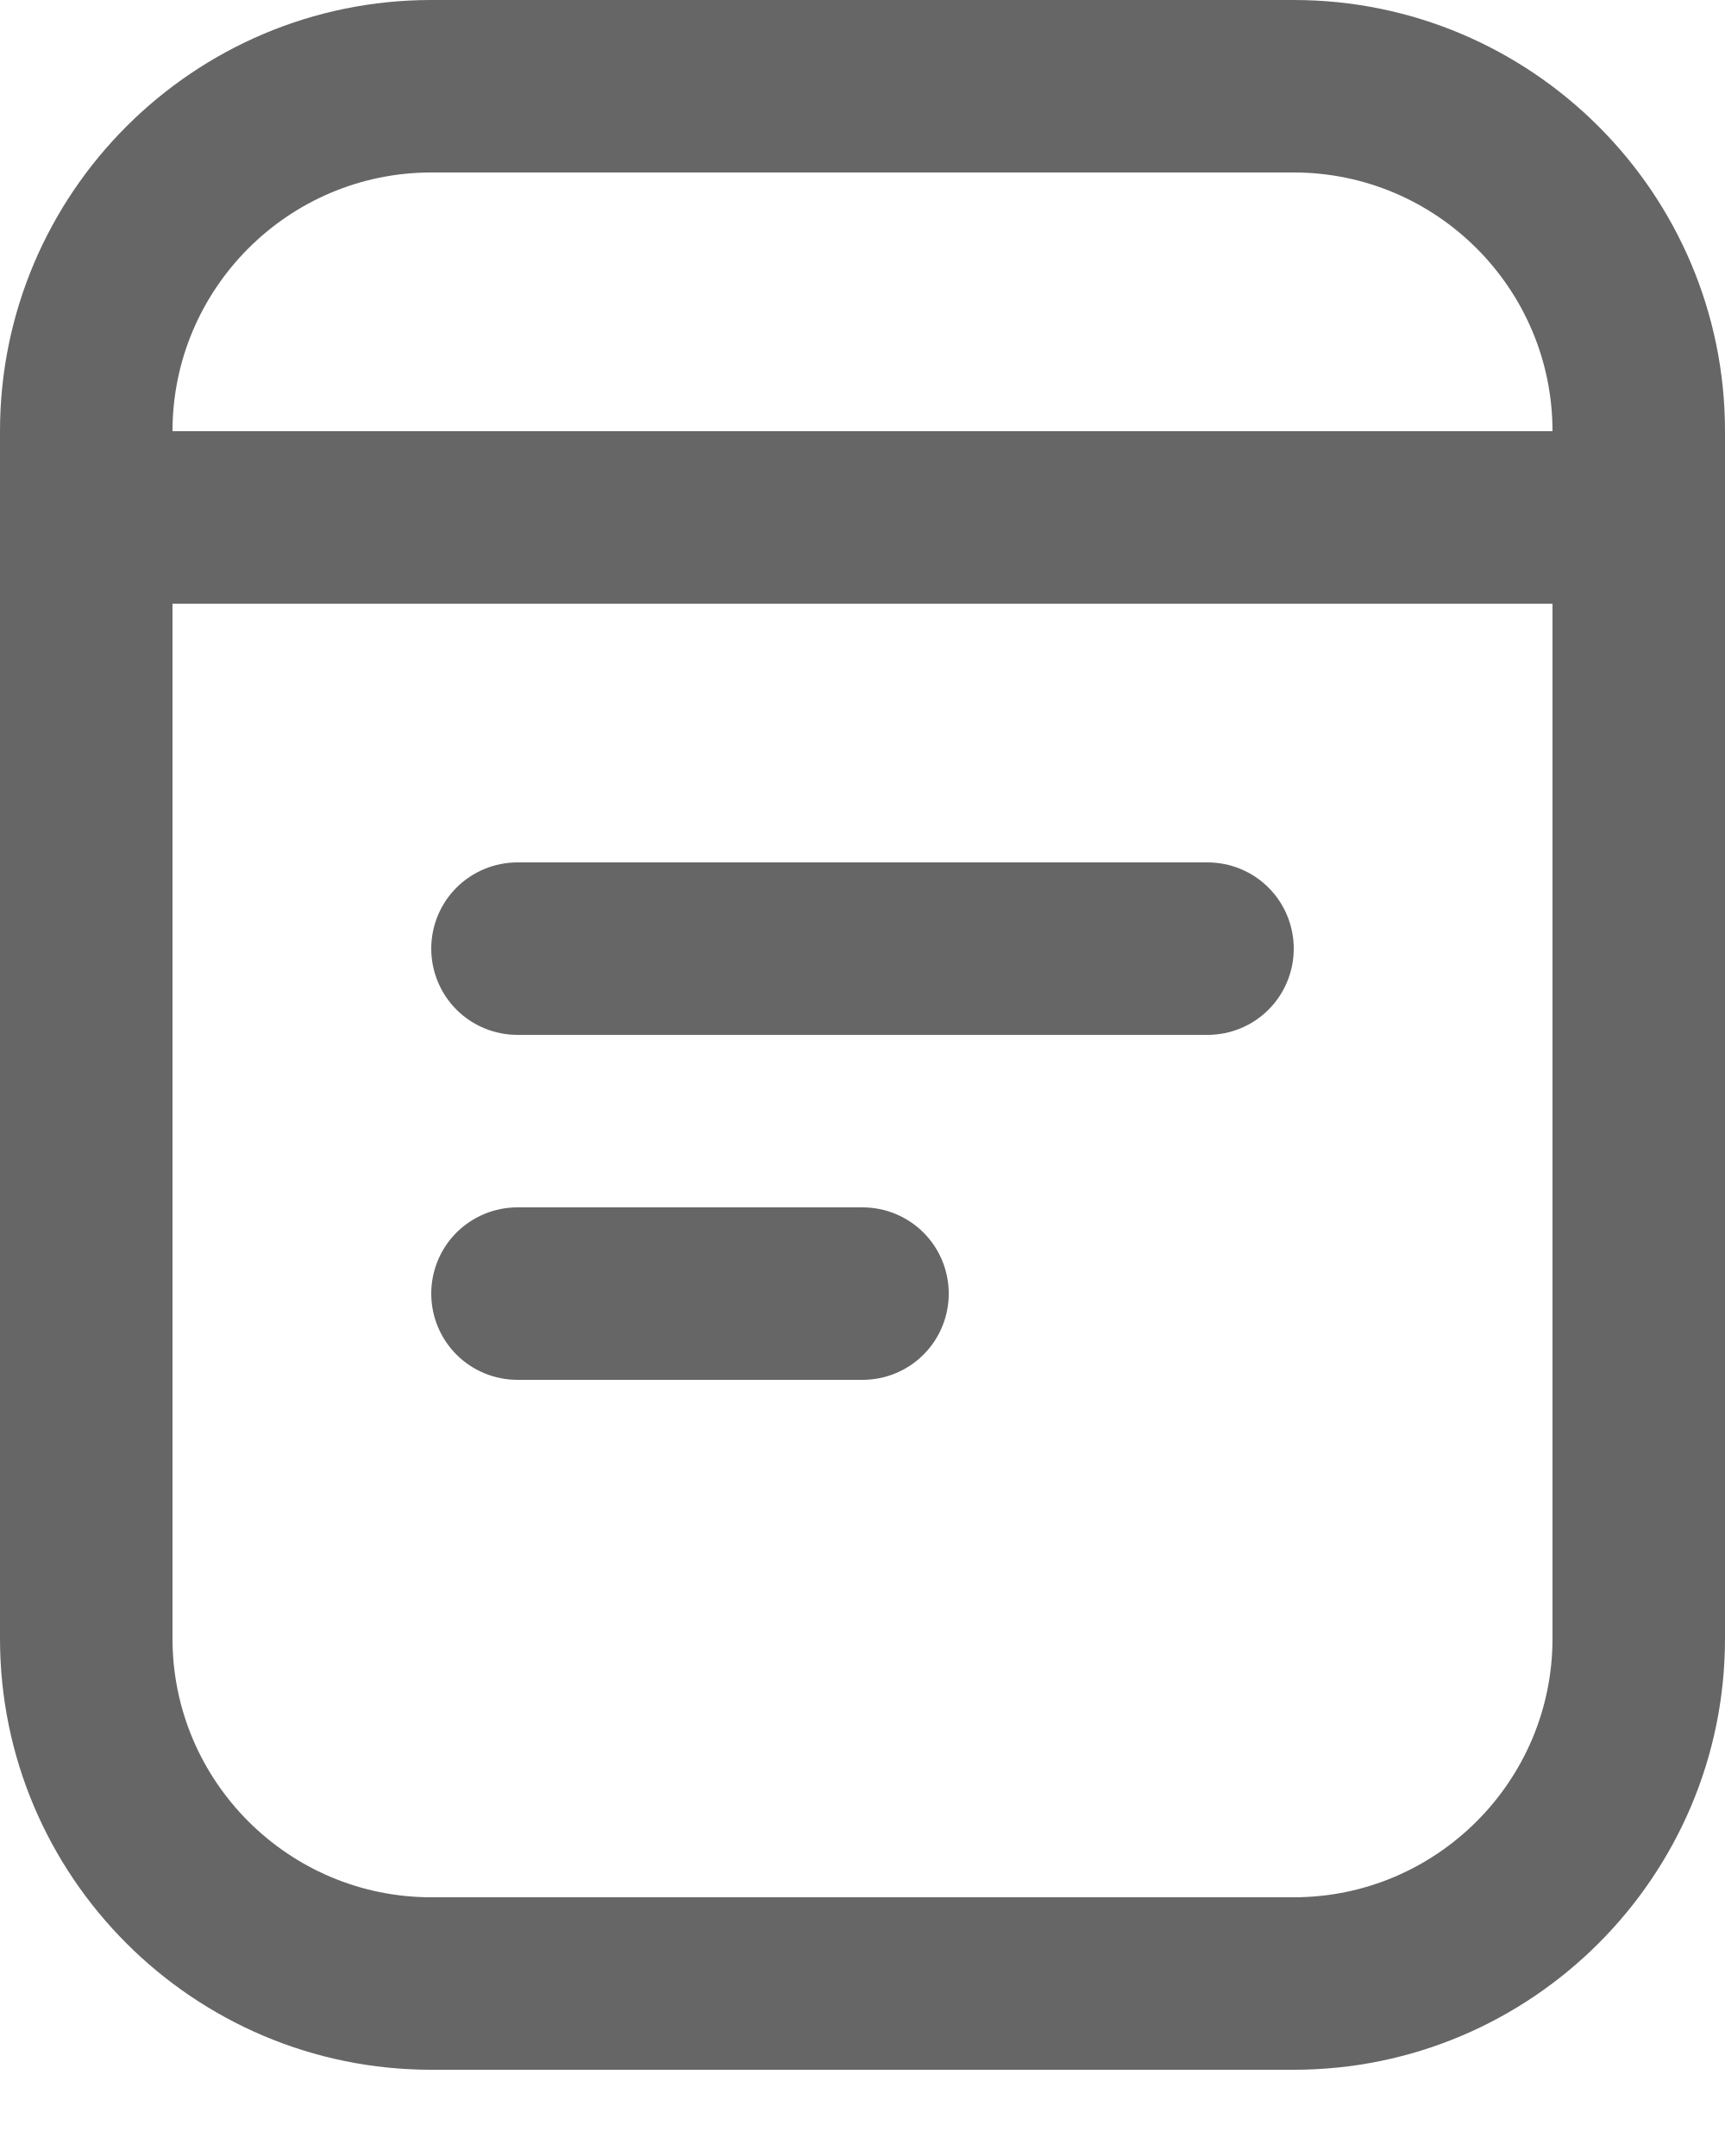
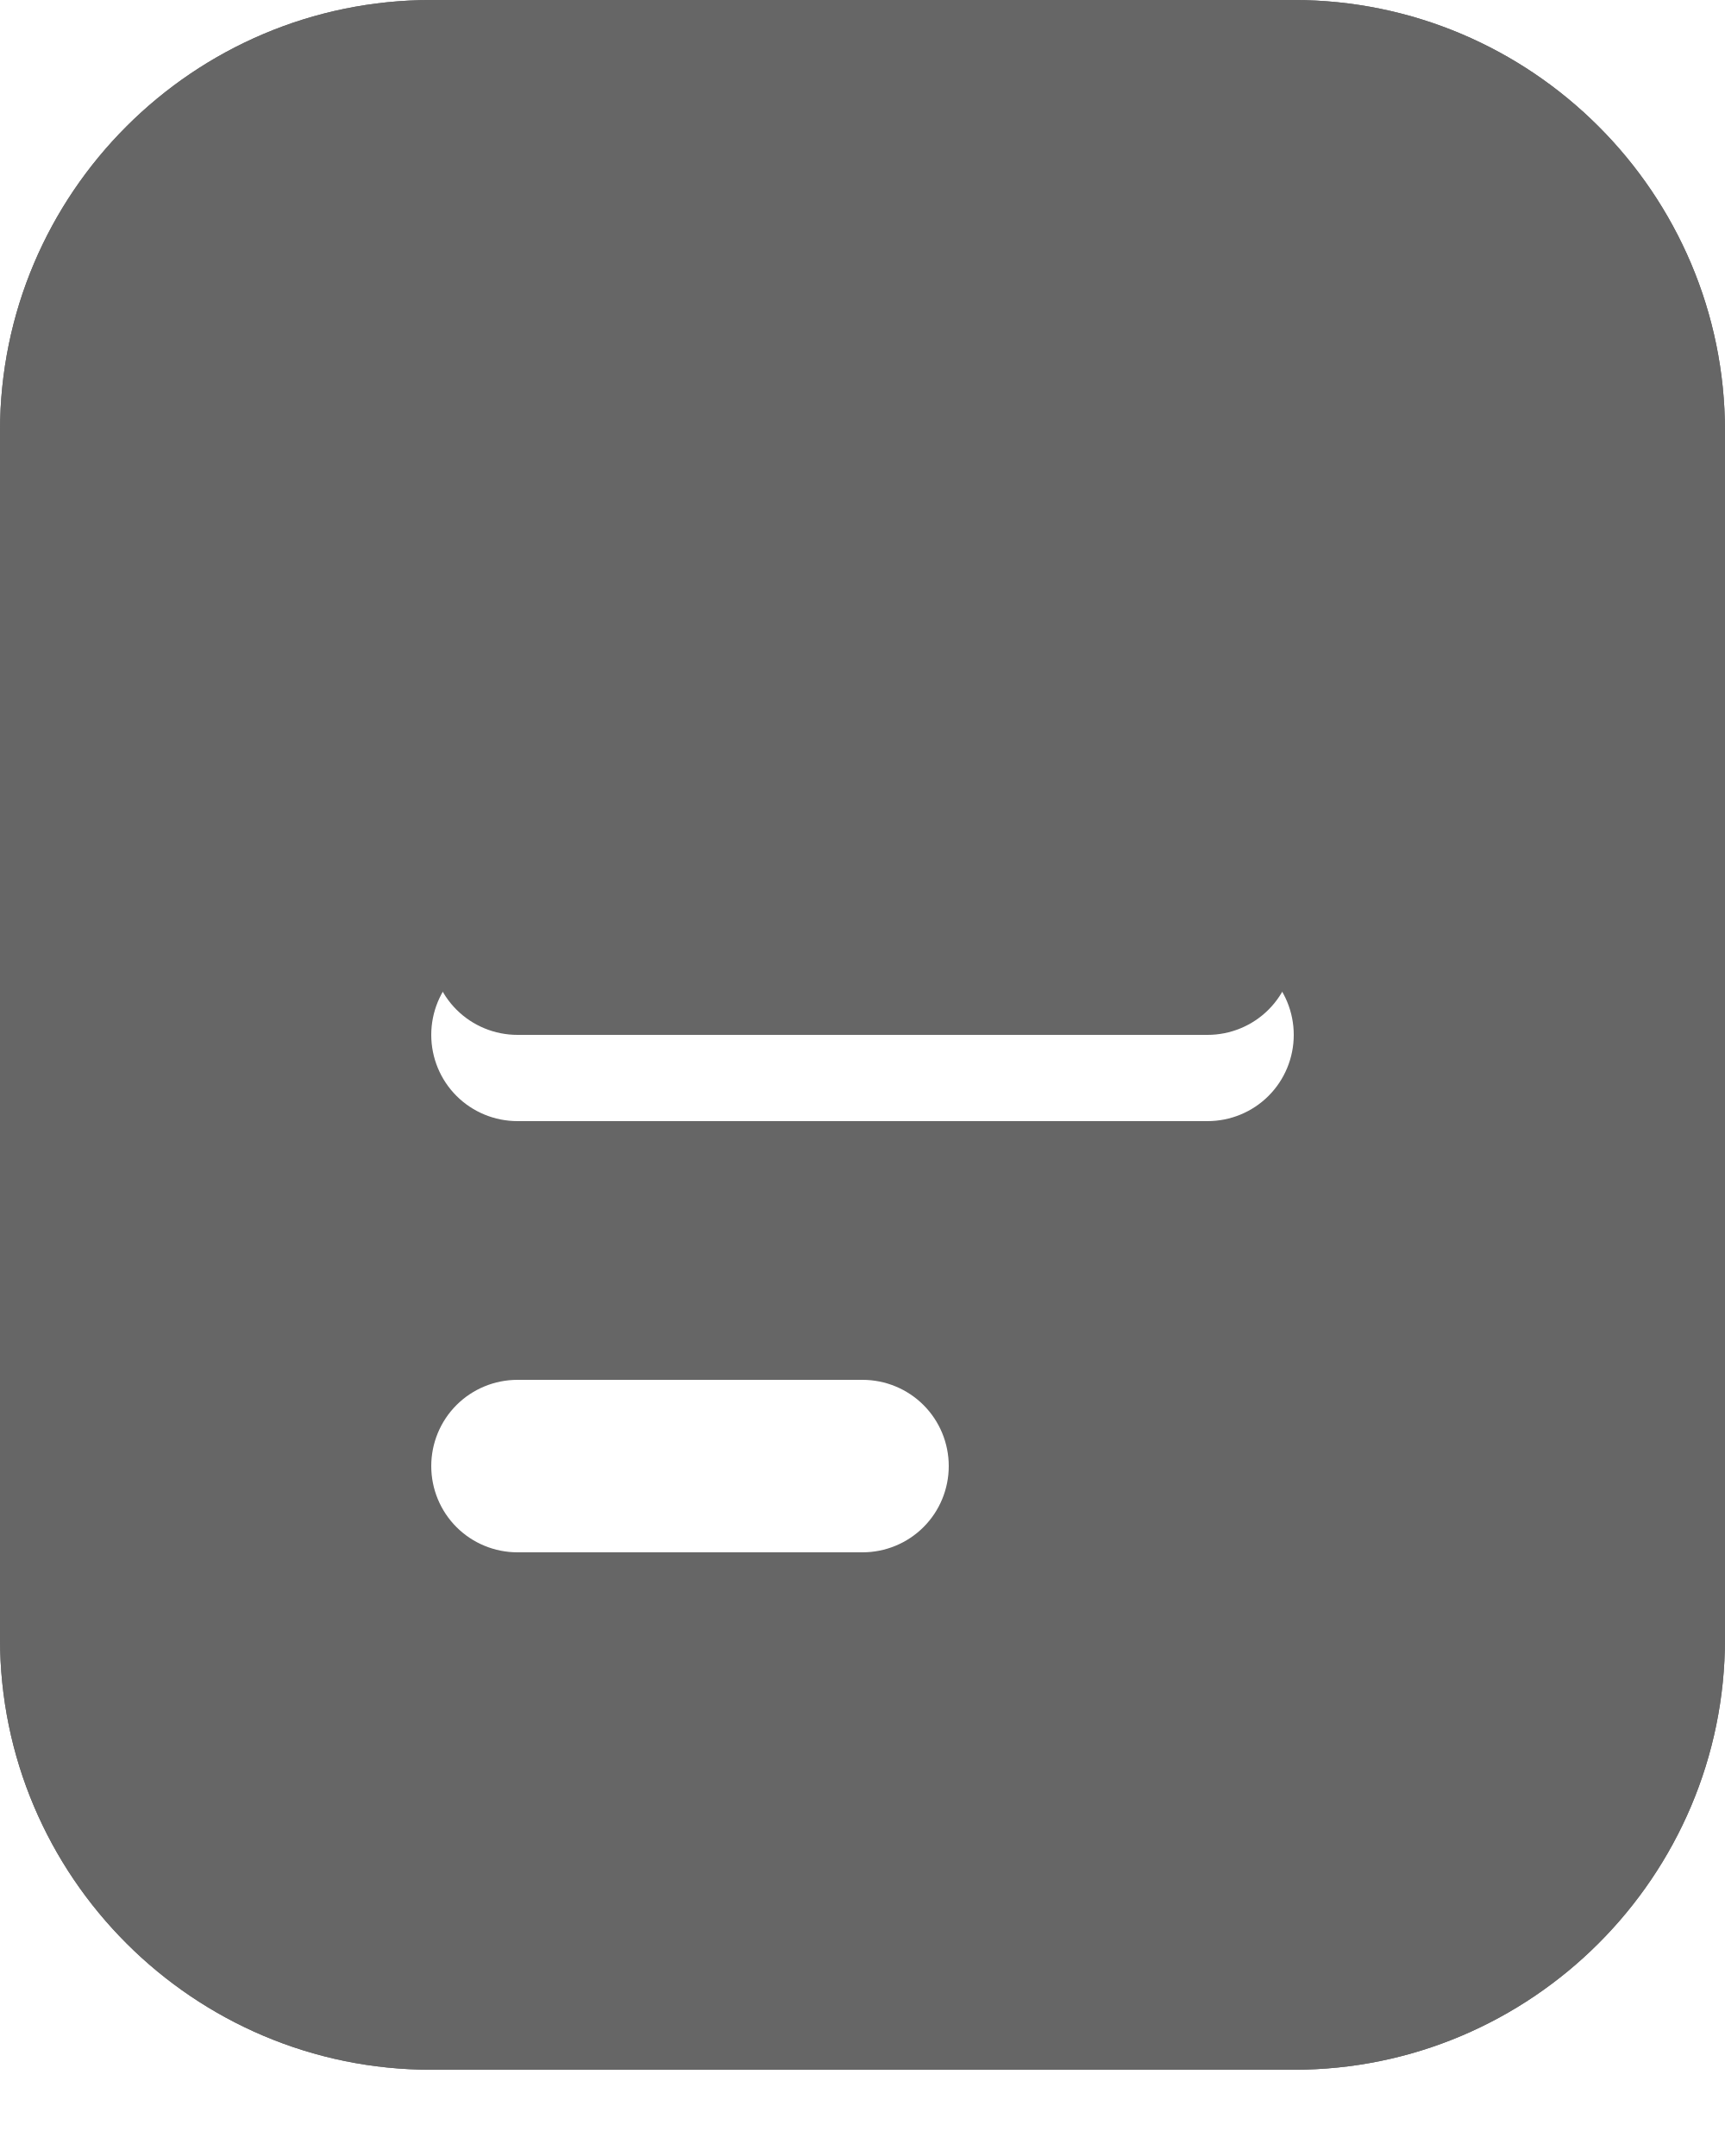
<svg xmlns="http://www.w3.org/2000/svg" width="16" height="20" viewBox="0 0 16 20" fill="none">
  <path d="M12 0H4C1.794 0 0 1.794 0 4V15.2C0 17.406 1.794 19.2 4 19.2H12C14.206 19.2 16 17.406 16 15.2V4C16 1.794 14.206 0 12 0ZM4 1.6H12C13.323 1.6 14.4 2.677 14.4 4H1.6C1.6 2.677 2.677 1.6 4 1.6ZM12 17.6H4C2.677 17.6 1.6 16.523 1.6 15.2V5.6H14.4V15.2C14.4 16.523 13.323 17.6 12 17.6ZM12 8.8C12 9.012 11.916 9.216 11.766 9.366C11.616 9.516 11.412 9.6 11.2 9.6H4.8C4.588 9.6 4.384 9.516 4.234 9.366C4.084 9.216 4 9.012 4 8.8C4 8.588 4.084 8.384 4.234 8.234C4.384 8.084 4.588 8 4.8 8H11.2C11.412 8 11.616 8.084 11.766 8.234C11.916 8.384 12 8.588 12 8.8ZM8.8 12C8.8 12.212 8.716 12.416 8.566 12.566C8.416 12.716 8.212 12.8 8 12.8H4.8C4.588 12.8 4.384 12.716 4.234 12.566C4.084 12.416 4 12.212 4 12C4 11.788 4.084 11.584 4.234 11.434C4.384 11.284 4.588 11.2 4.8 11.2H8C8.212 11.2 8.416 11.284 8.566 11.434C8.716 11.584 8.8 11.788 8.8 12Z" fill="#666666" />
+   <path d="M0 5.6V15.2C0 17.406 1.794 19.2 4 19.2H12C14.206 19.2 16 17.406 16 15.2V5.6H0ZM8 14.4H4.8C4.588 14.4 4.384 14.316 4.234 14.166C4.084 14.016 4 13.812 4 13.6C4 13.388 4.084 13.184 4.234 13.034C4.384 12.884 4.588 12.8 4.8 12.8H8C8.212 12.8 8.416 12.884 8.566 13.034C8.716 13.184 8.8 13.388 8.8 13.6C8.8 13.812 8.716 14.016 8.566 14.166C8.416 14.316 8.212 14.4 8 14.4ZM11.2 10.4H4.8C4.588 10.4 4.384 10.316 4.234 10.166C4.084 10.016 4 9.812 4 9.6C4 9.388 4.084 9.184 4.234 9.034C4.384 8.884 4.588 8.8 4.8 8.8H11.2C11.412 8.8 11.616 8.884 11.766 9.034C11.916 9.184 12 9.388 12 9.6C12 9.812 11.916 10.016 11.766 10.166C11.616 10.316 11.412 10.4 11.2 10.4ZM16 4H0C0 1.794 1.794 0 4 0H12C14.206 0 16 1.794 16 4Z" fill="#666666" />
</svg>
